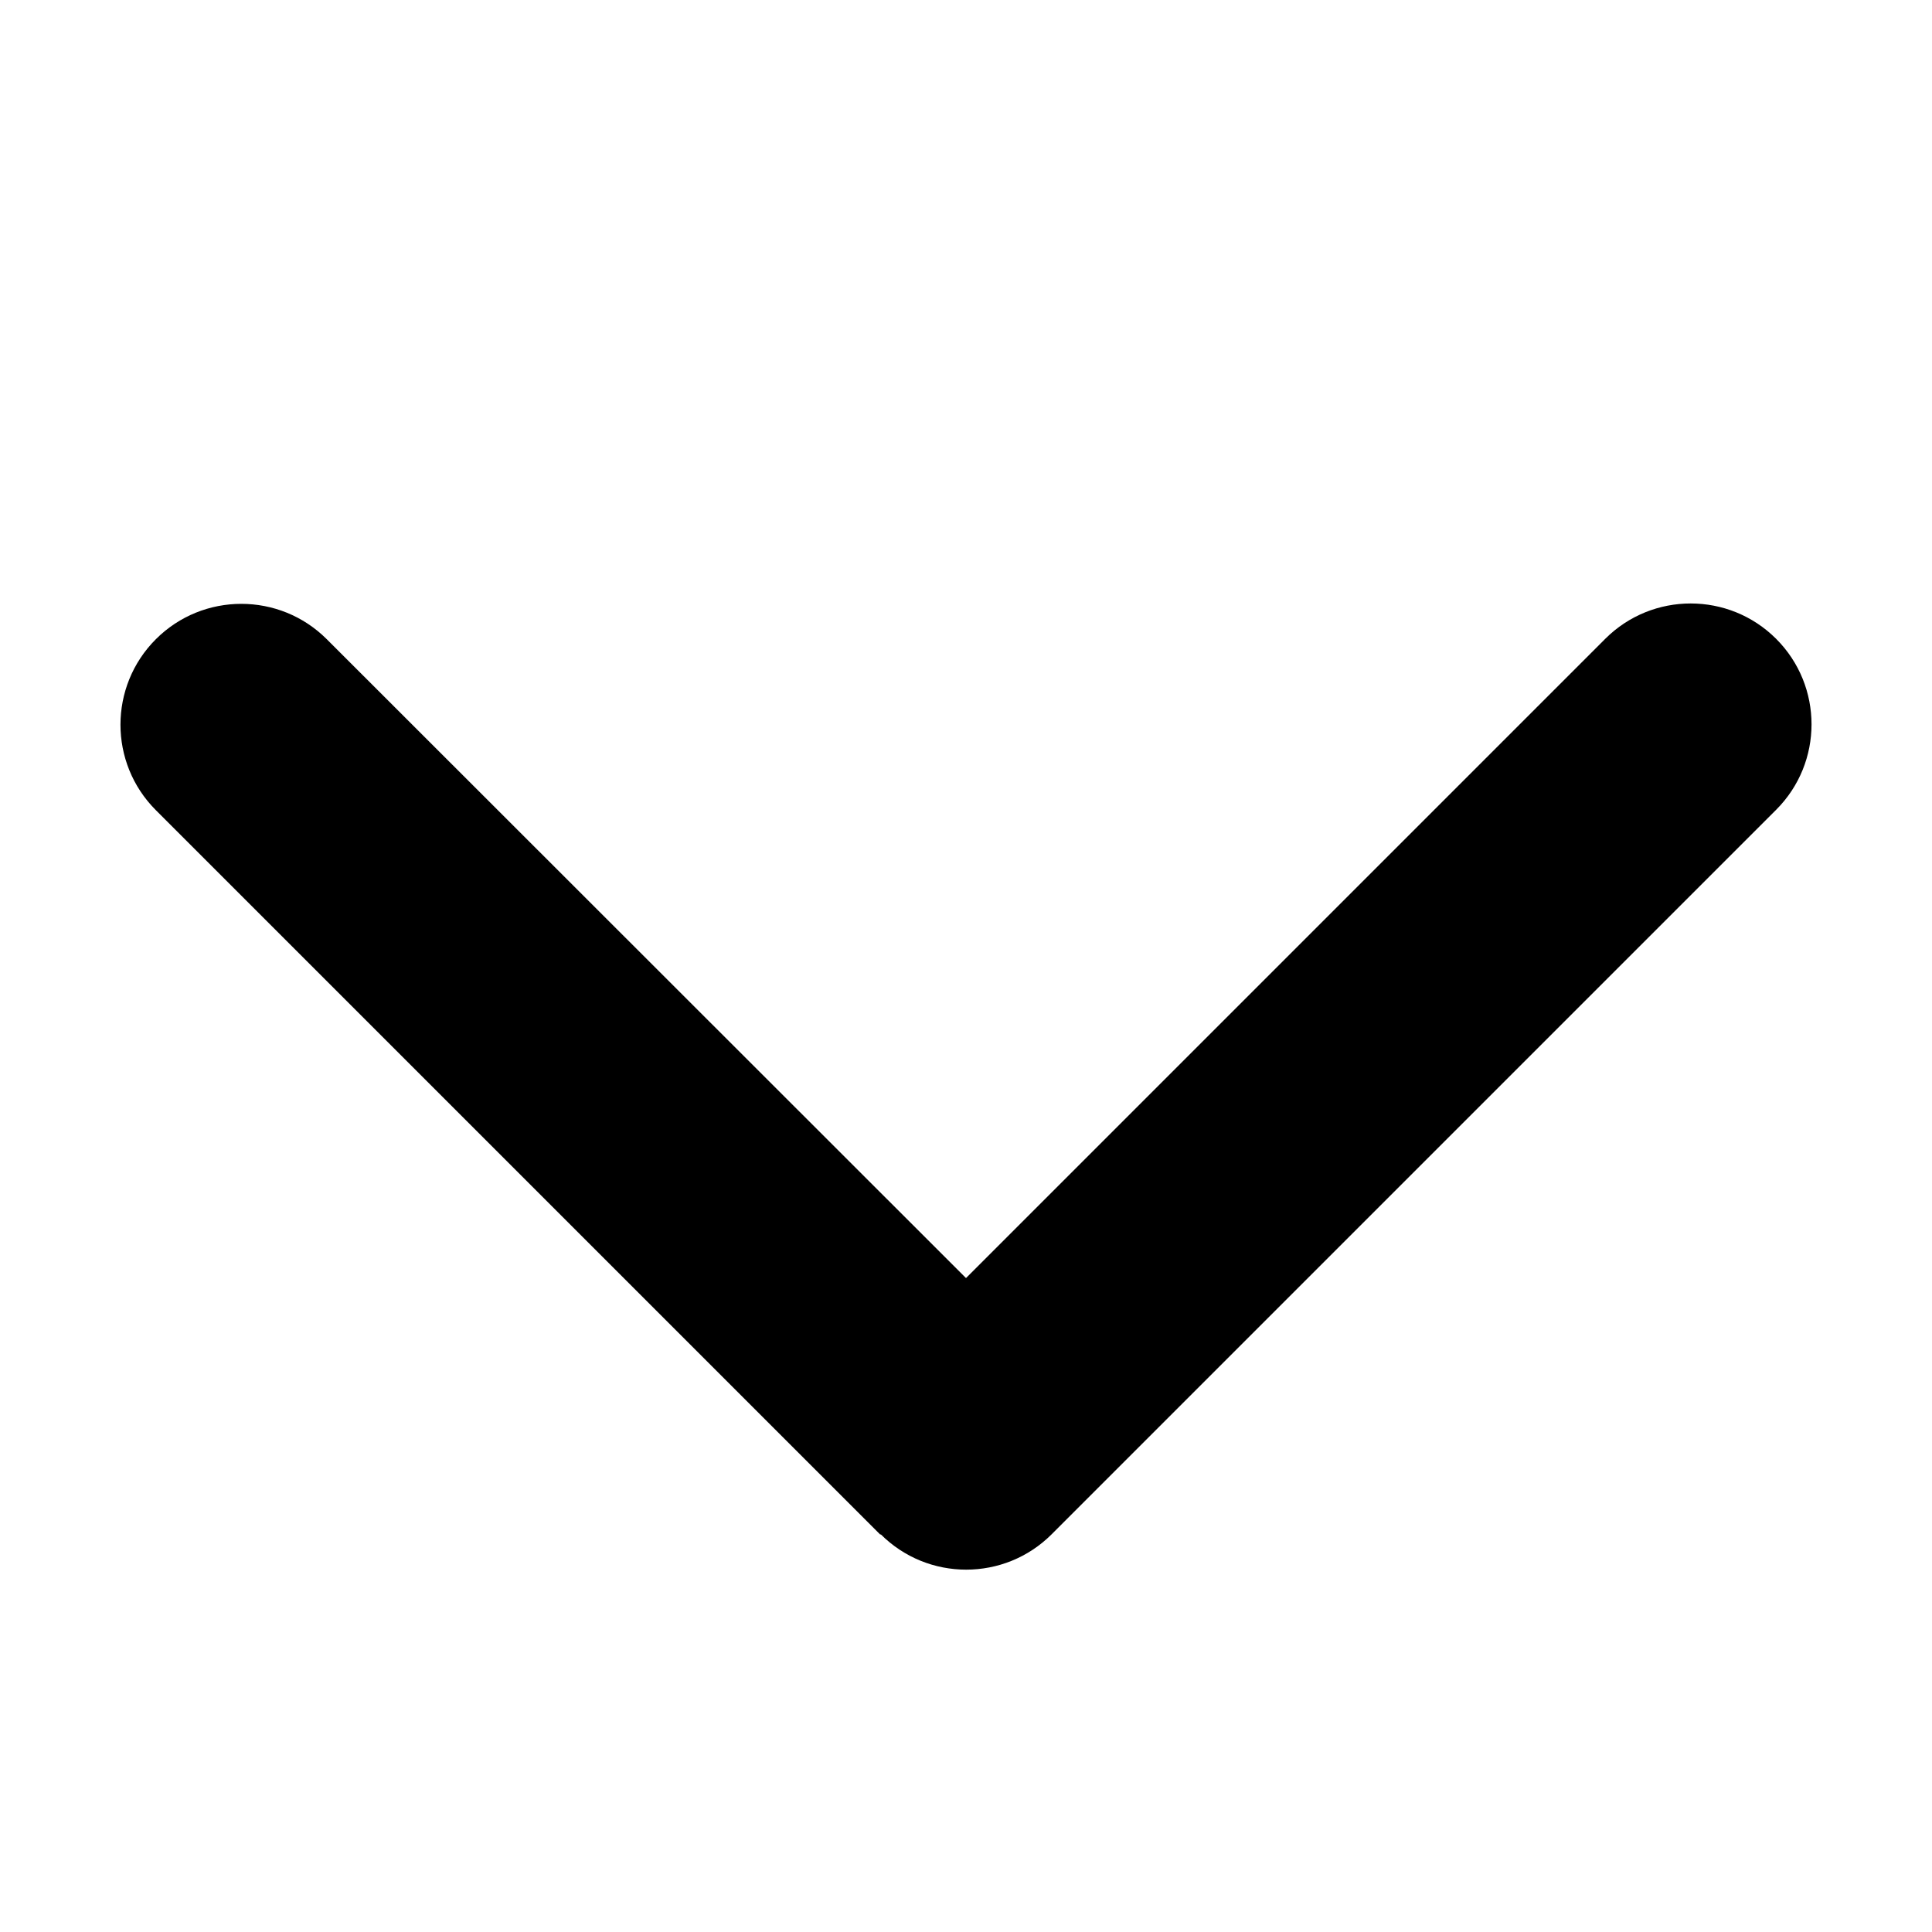
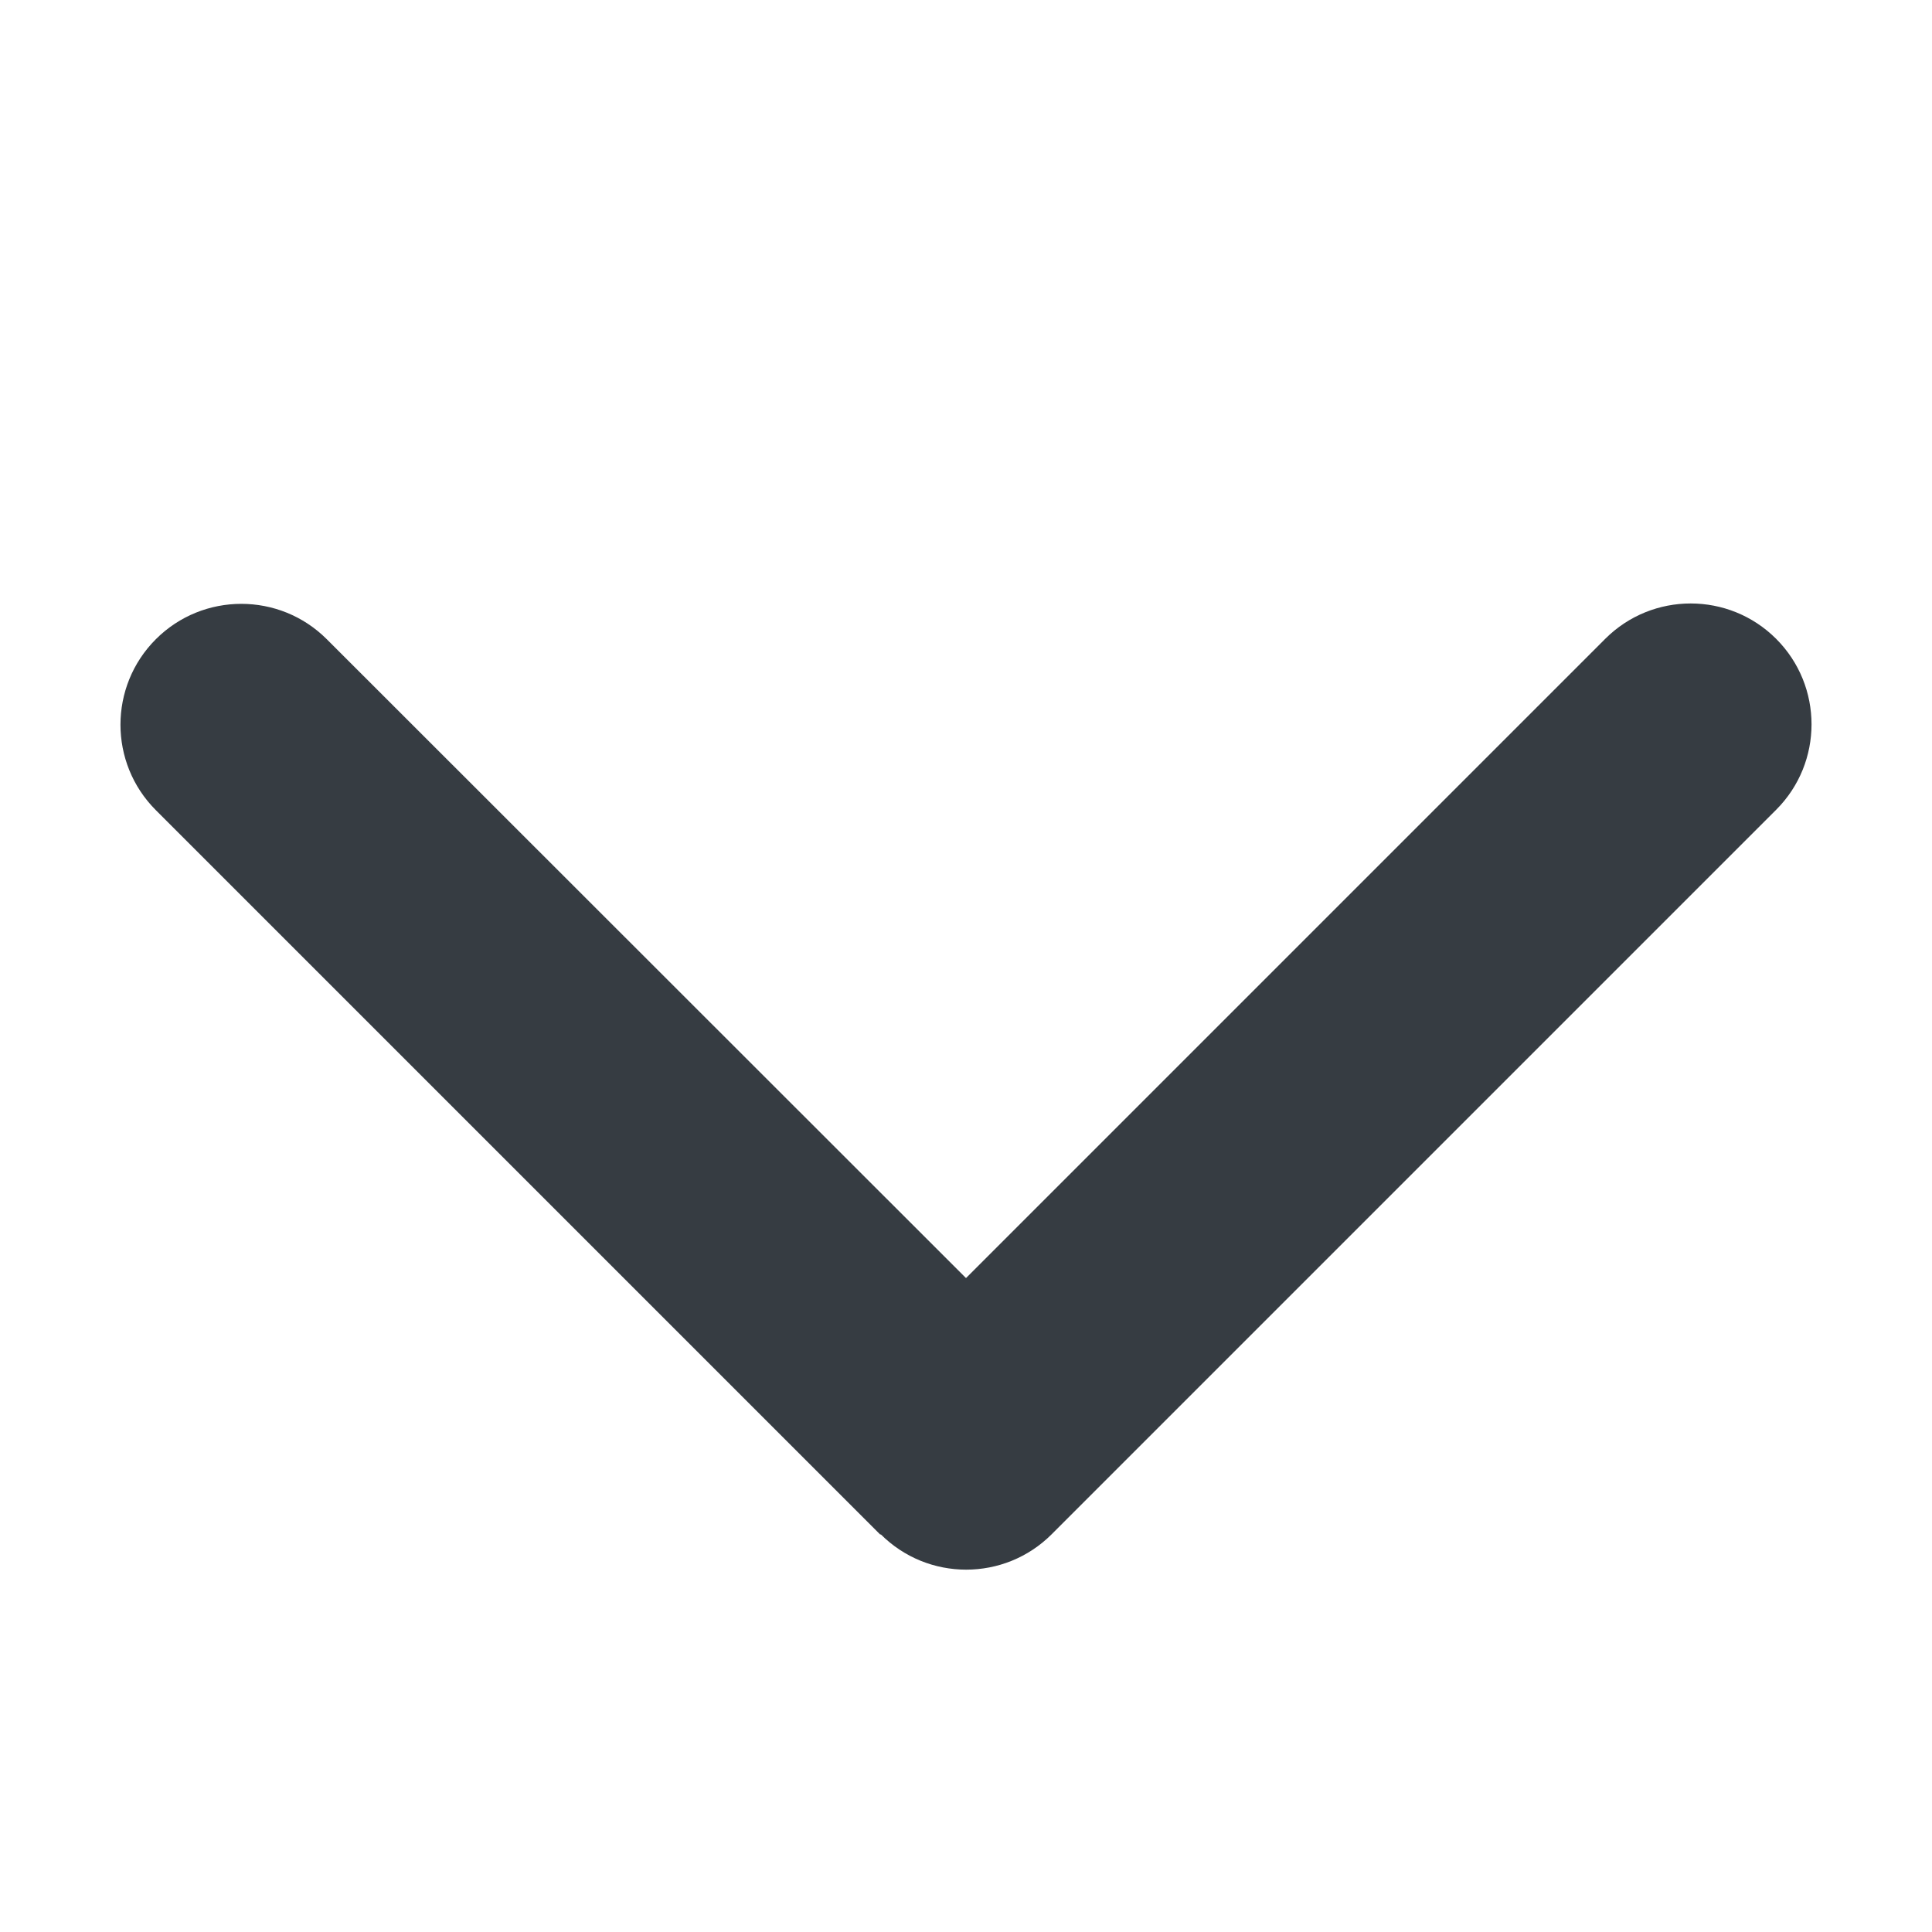
<svg xmlns="http://www.w3.org/2000/svg" viewBox="0 0 512 512">
-   <path d="M233.4 406.6c12.5 12.5 32.8 12.5 45.3 0l192-192c12.5-12.5 12.5-32.8 0-45.3s-32.8-12.5-45.3 0L256 338.7 86.6 169.4c-12.5-12.5-32.8-12.5-45.3 0s-12.5 32.8 0 45.3l192 192z" />
+   <path fill="#363c42" d="M233.4 406.6c12.5 12.5 32.8 12.5 45.3 0l192-192c12.5-12.5 12.5-32.8 0-45.3s-32.8-12.5-45.3 0L256 338.7 86.6 169.4c-12.5-12.5-32.8-12.5-45.3 0s-12.5 32.8 0 45.3l192 192z" />
</svg>
